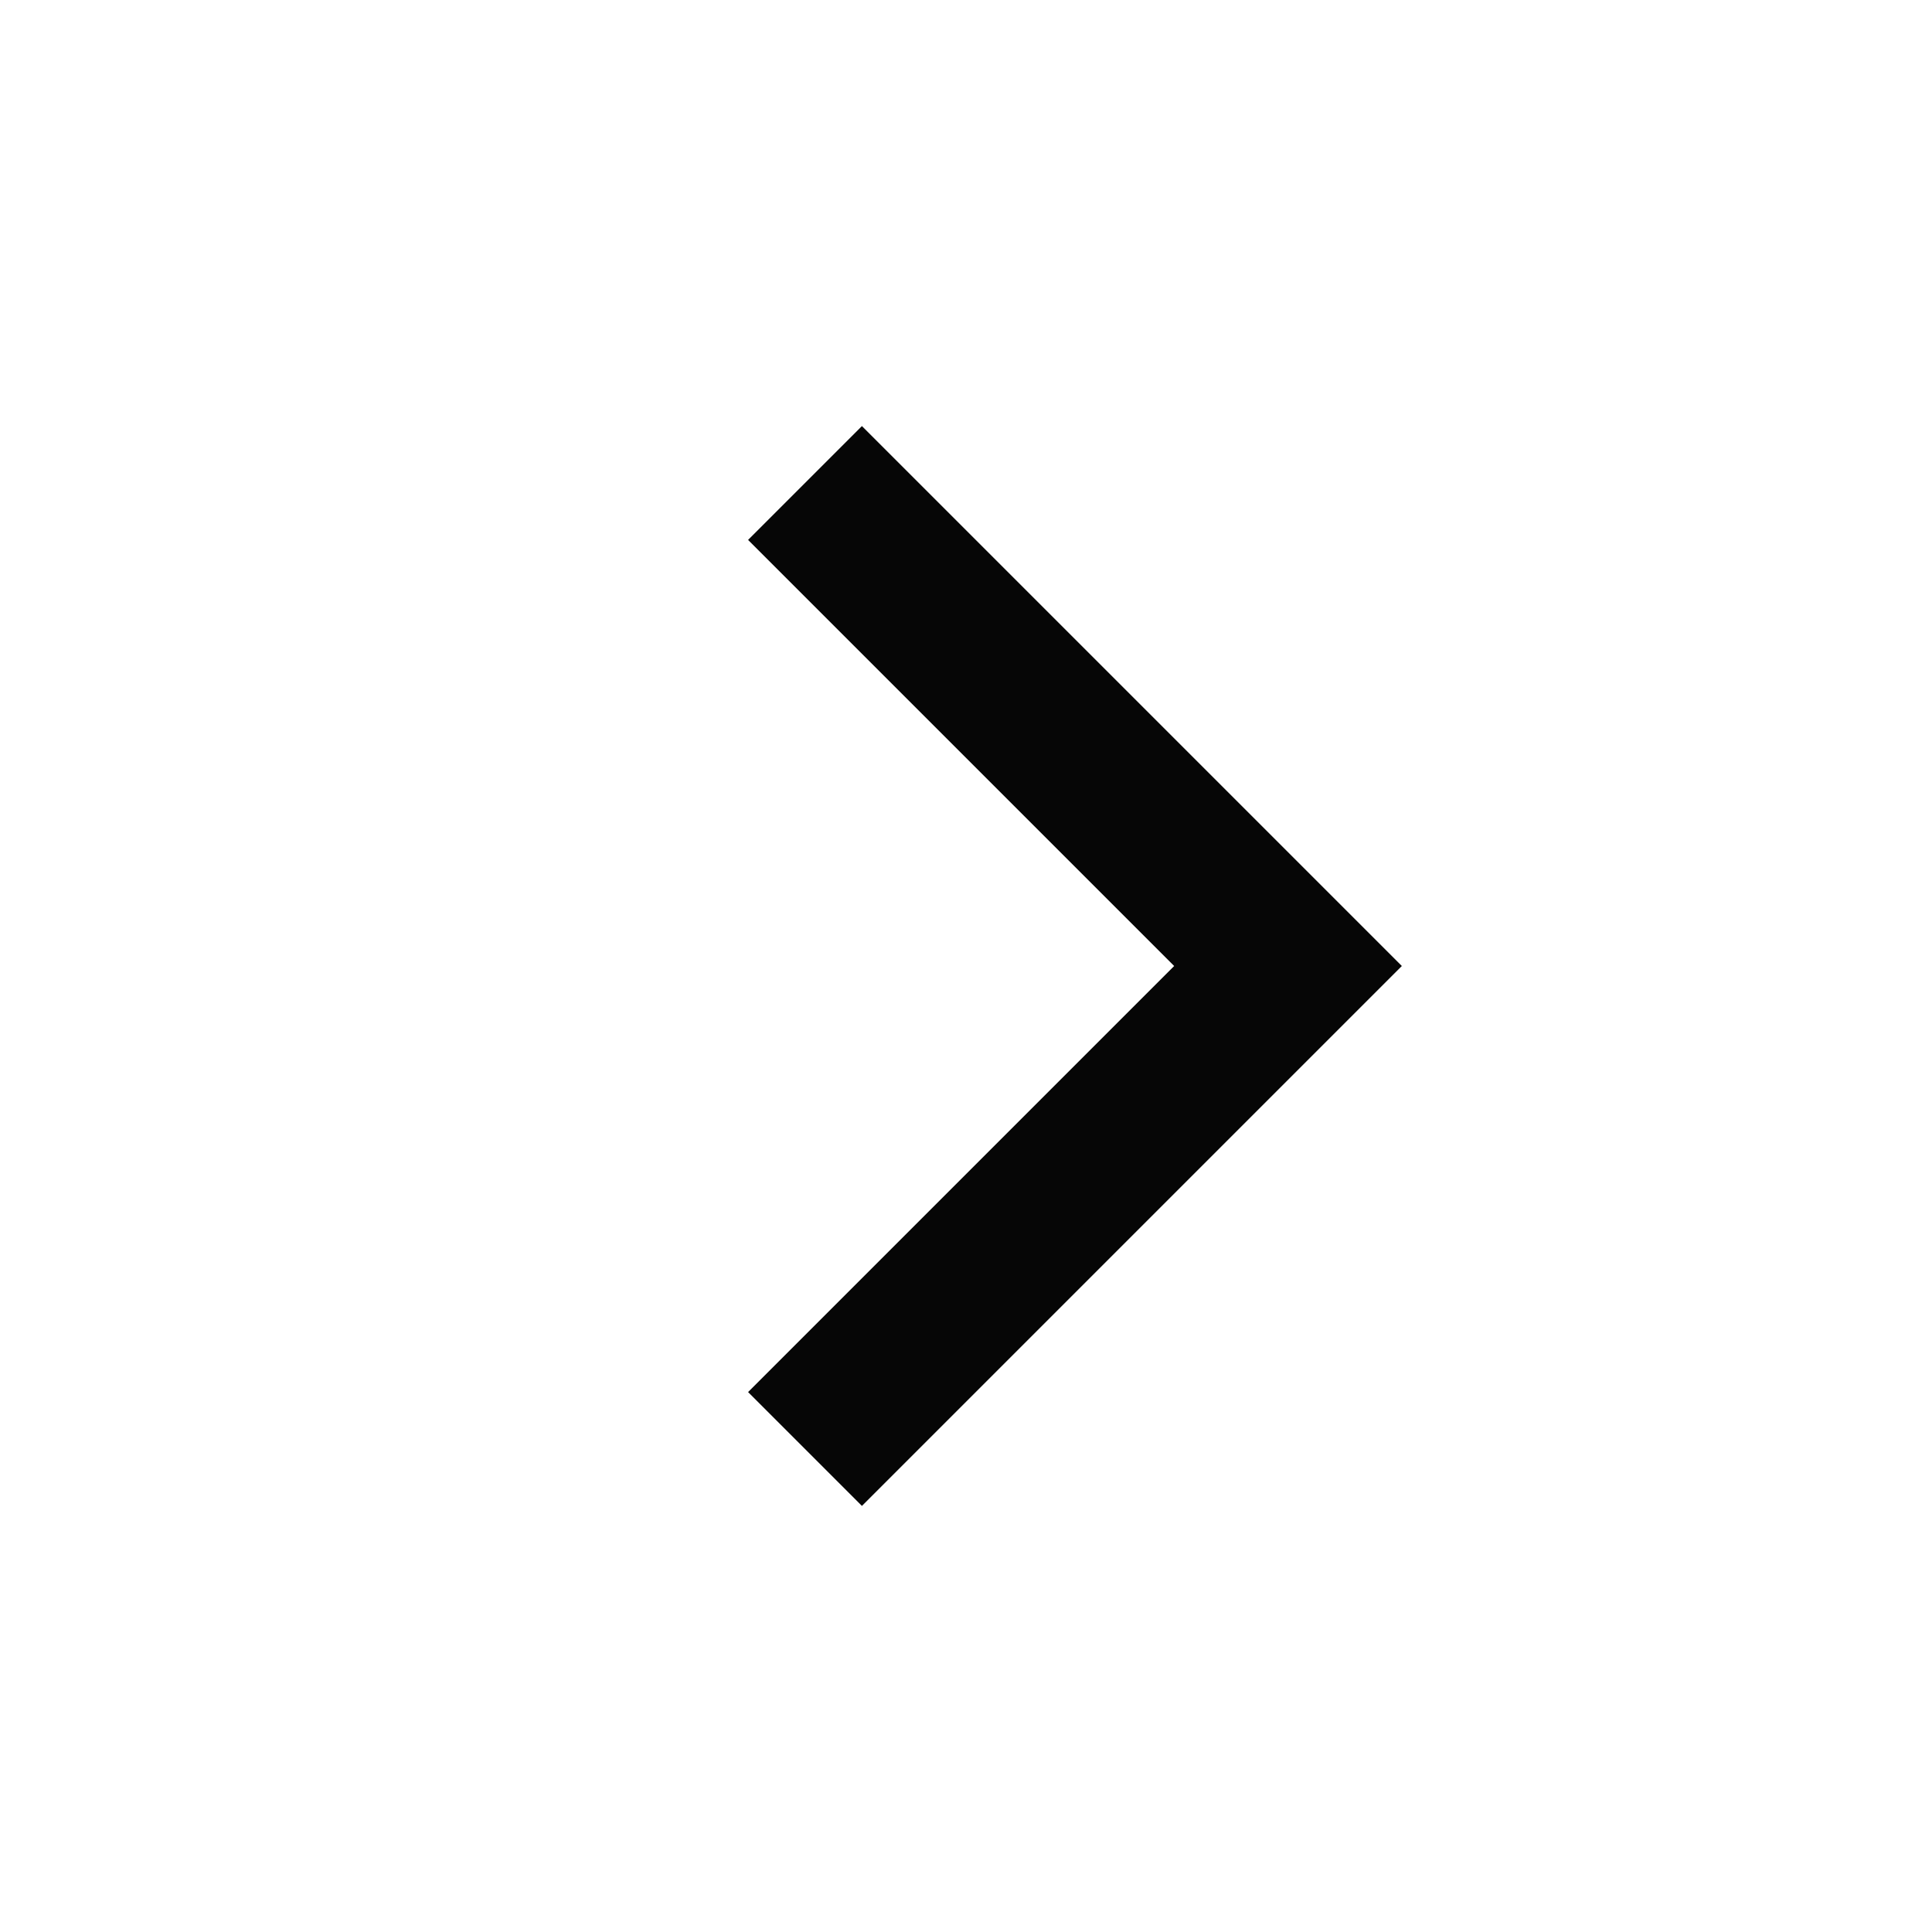
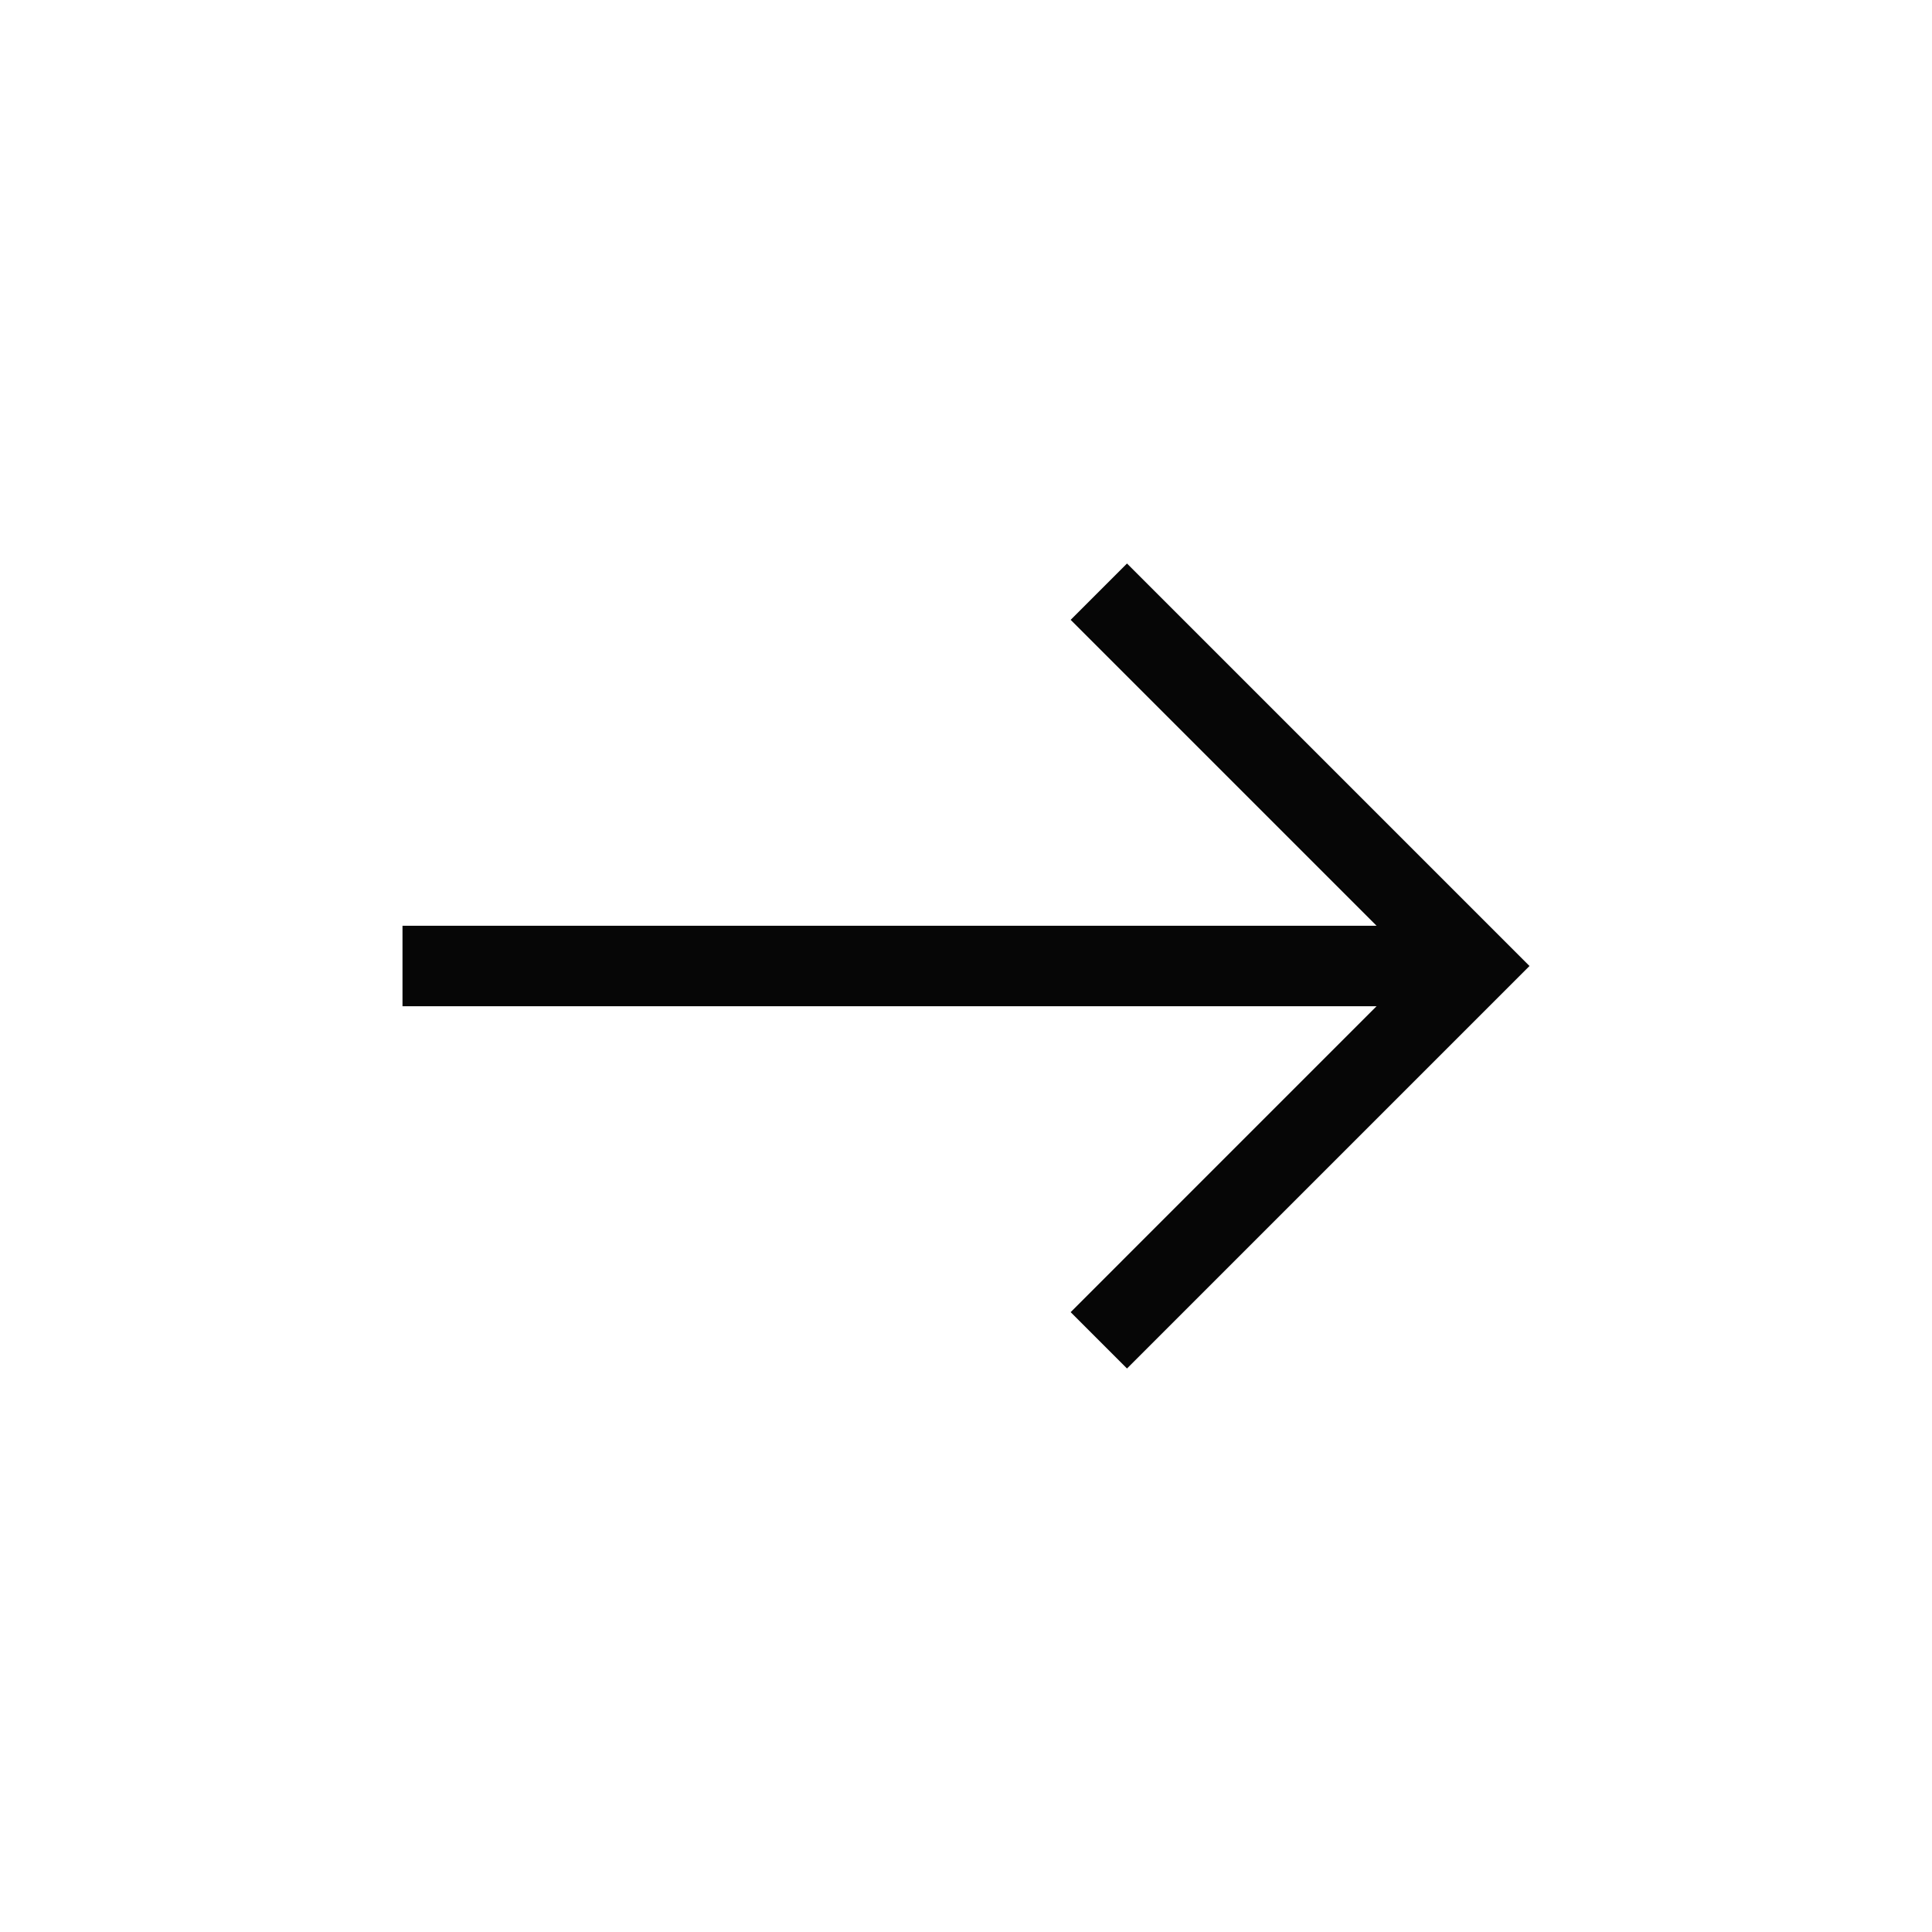
<svg xmlns="http://www.w3.org/2000/svg" width="24" height="24" viewBox="0 0 24 24">
-   <g transform="translate(5 5) scale(1)">
-     <path d="M5 1L11 7L5 13" fill="none" stroke="#060606" stroke-width="2" />
+   <g transform="translate(4 4) scale(1)" fill="#060606">
+     <path d="M9.3 3.7 13.1 7.5 1 7.5 1 8.5 13.1 8.5 9.3 12.3 10 13 15 8 10 3z" />
  </g>
</svg>
